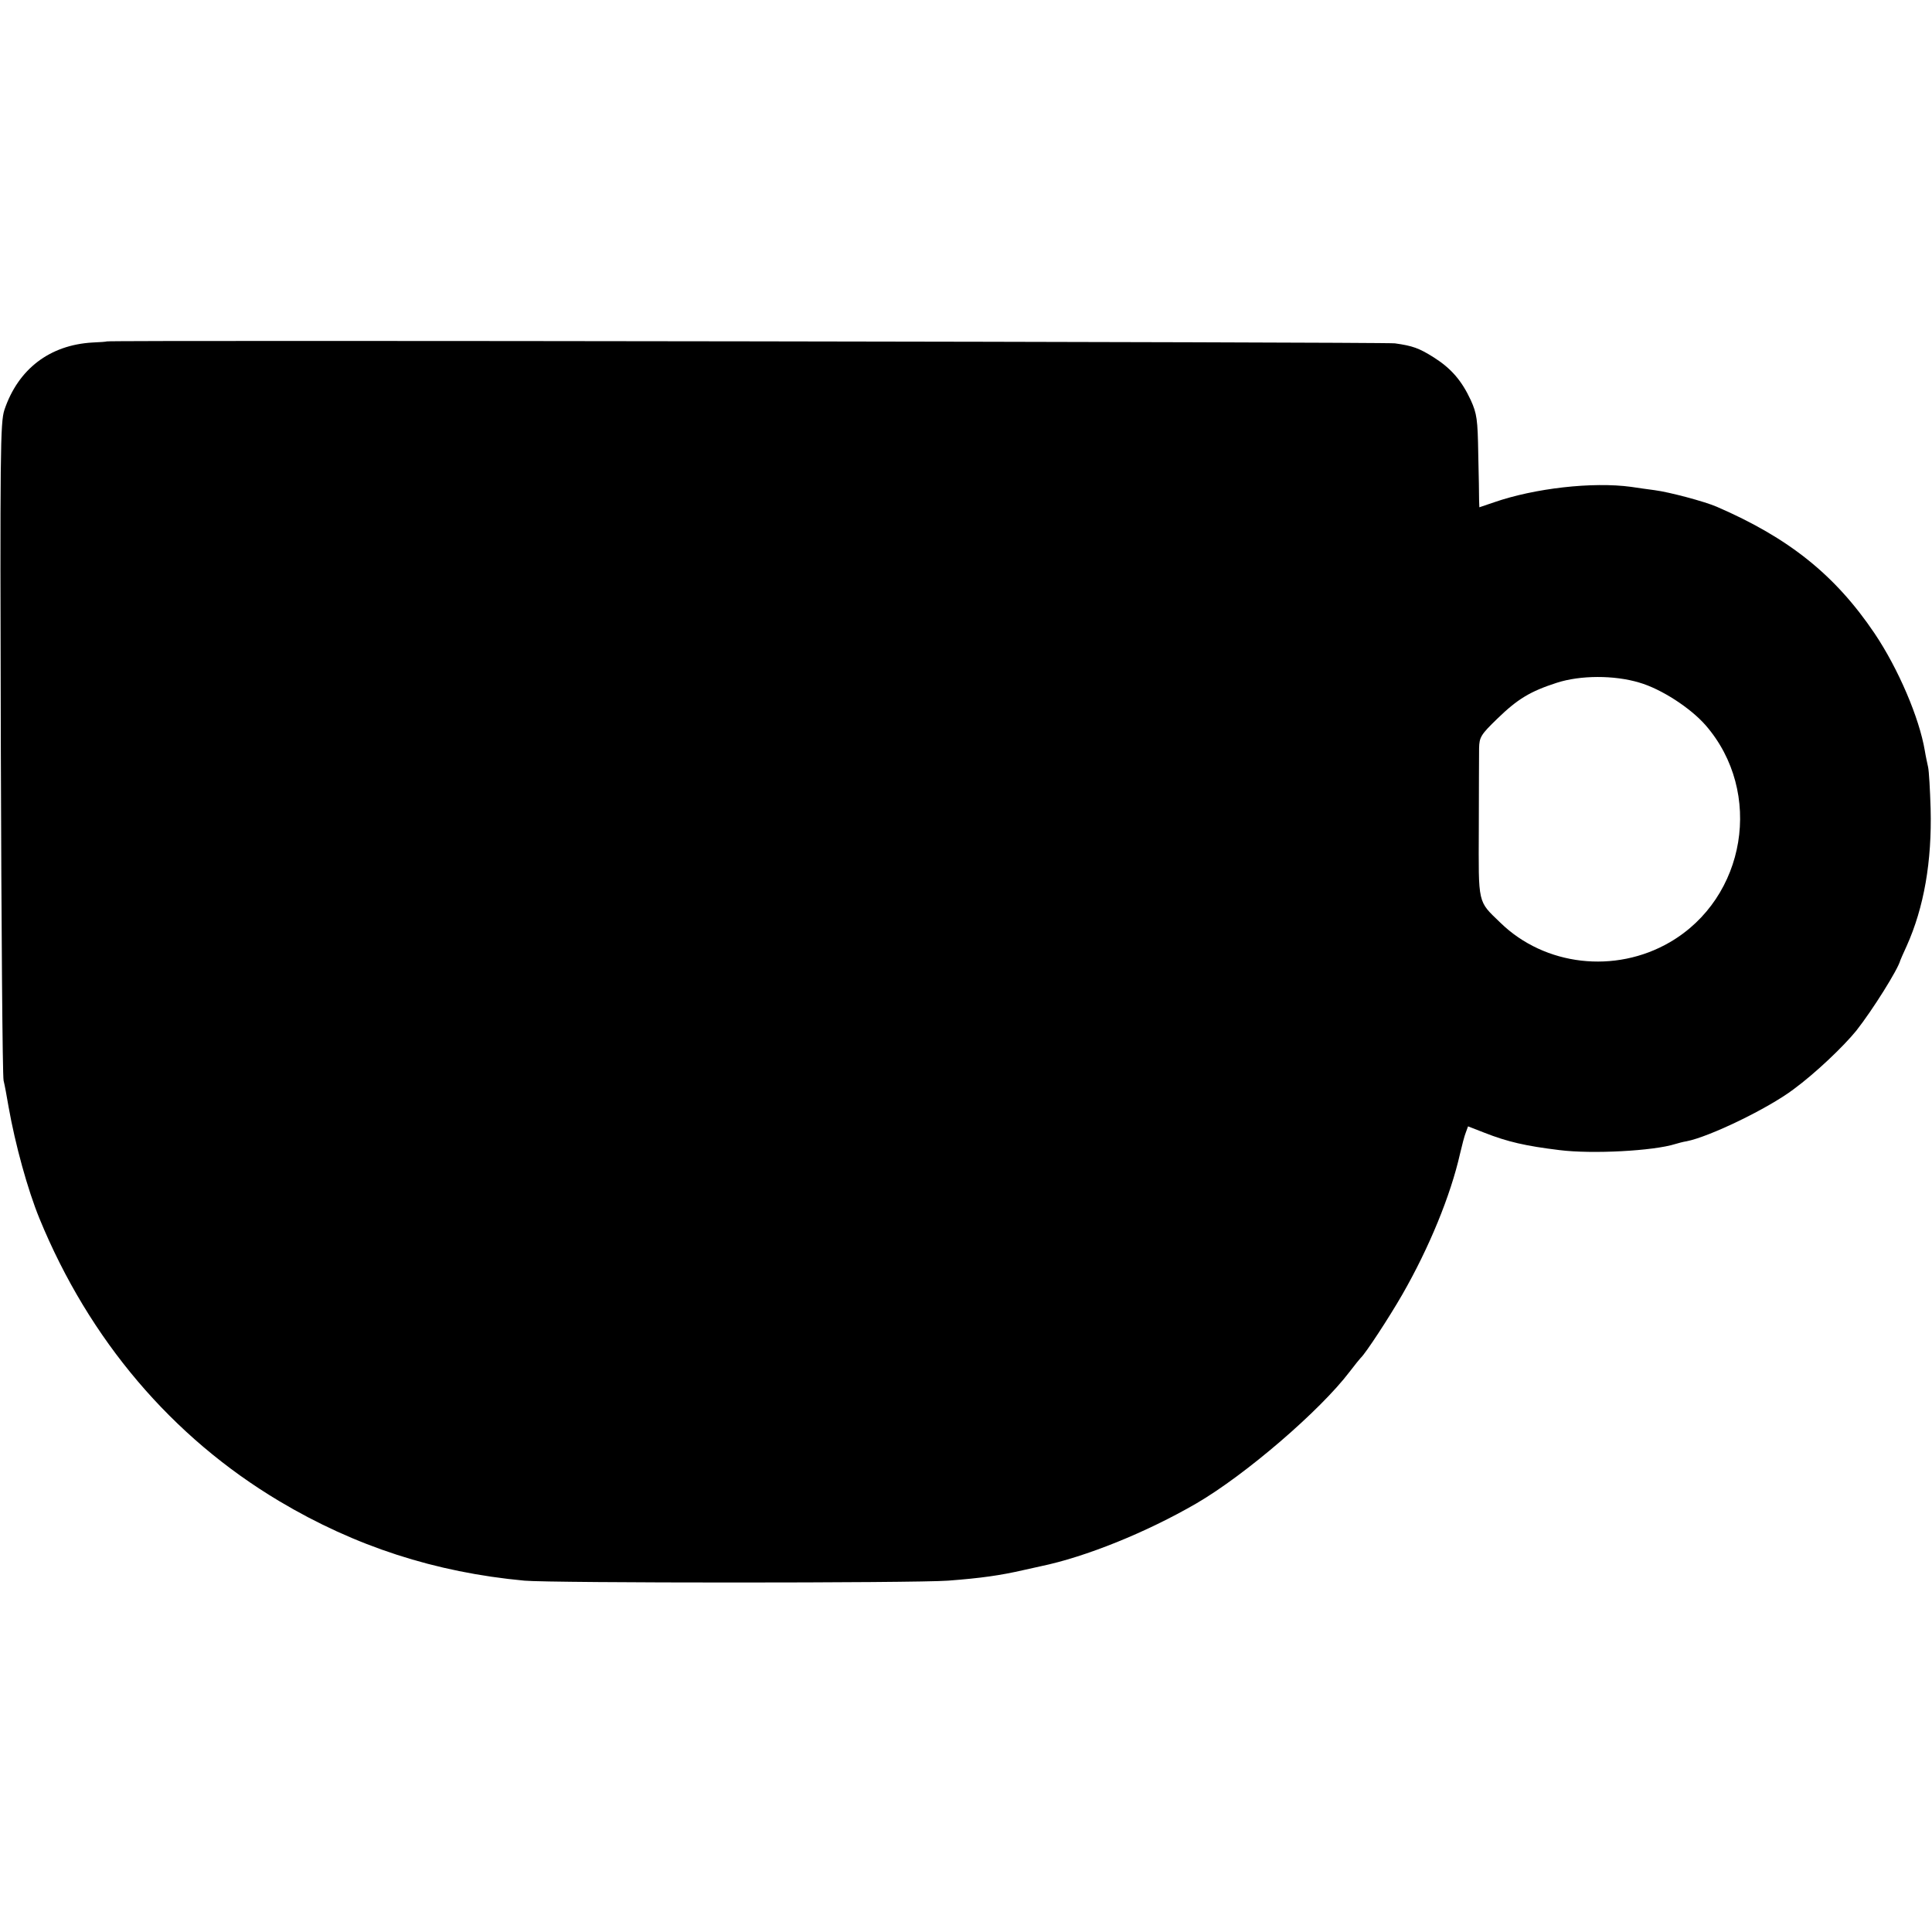
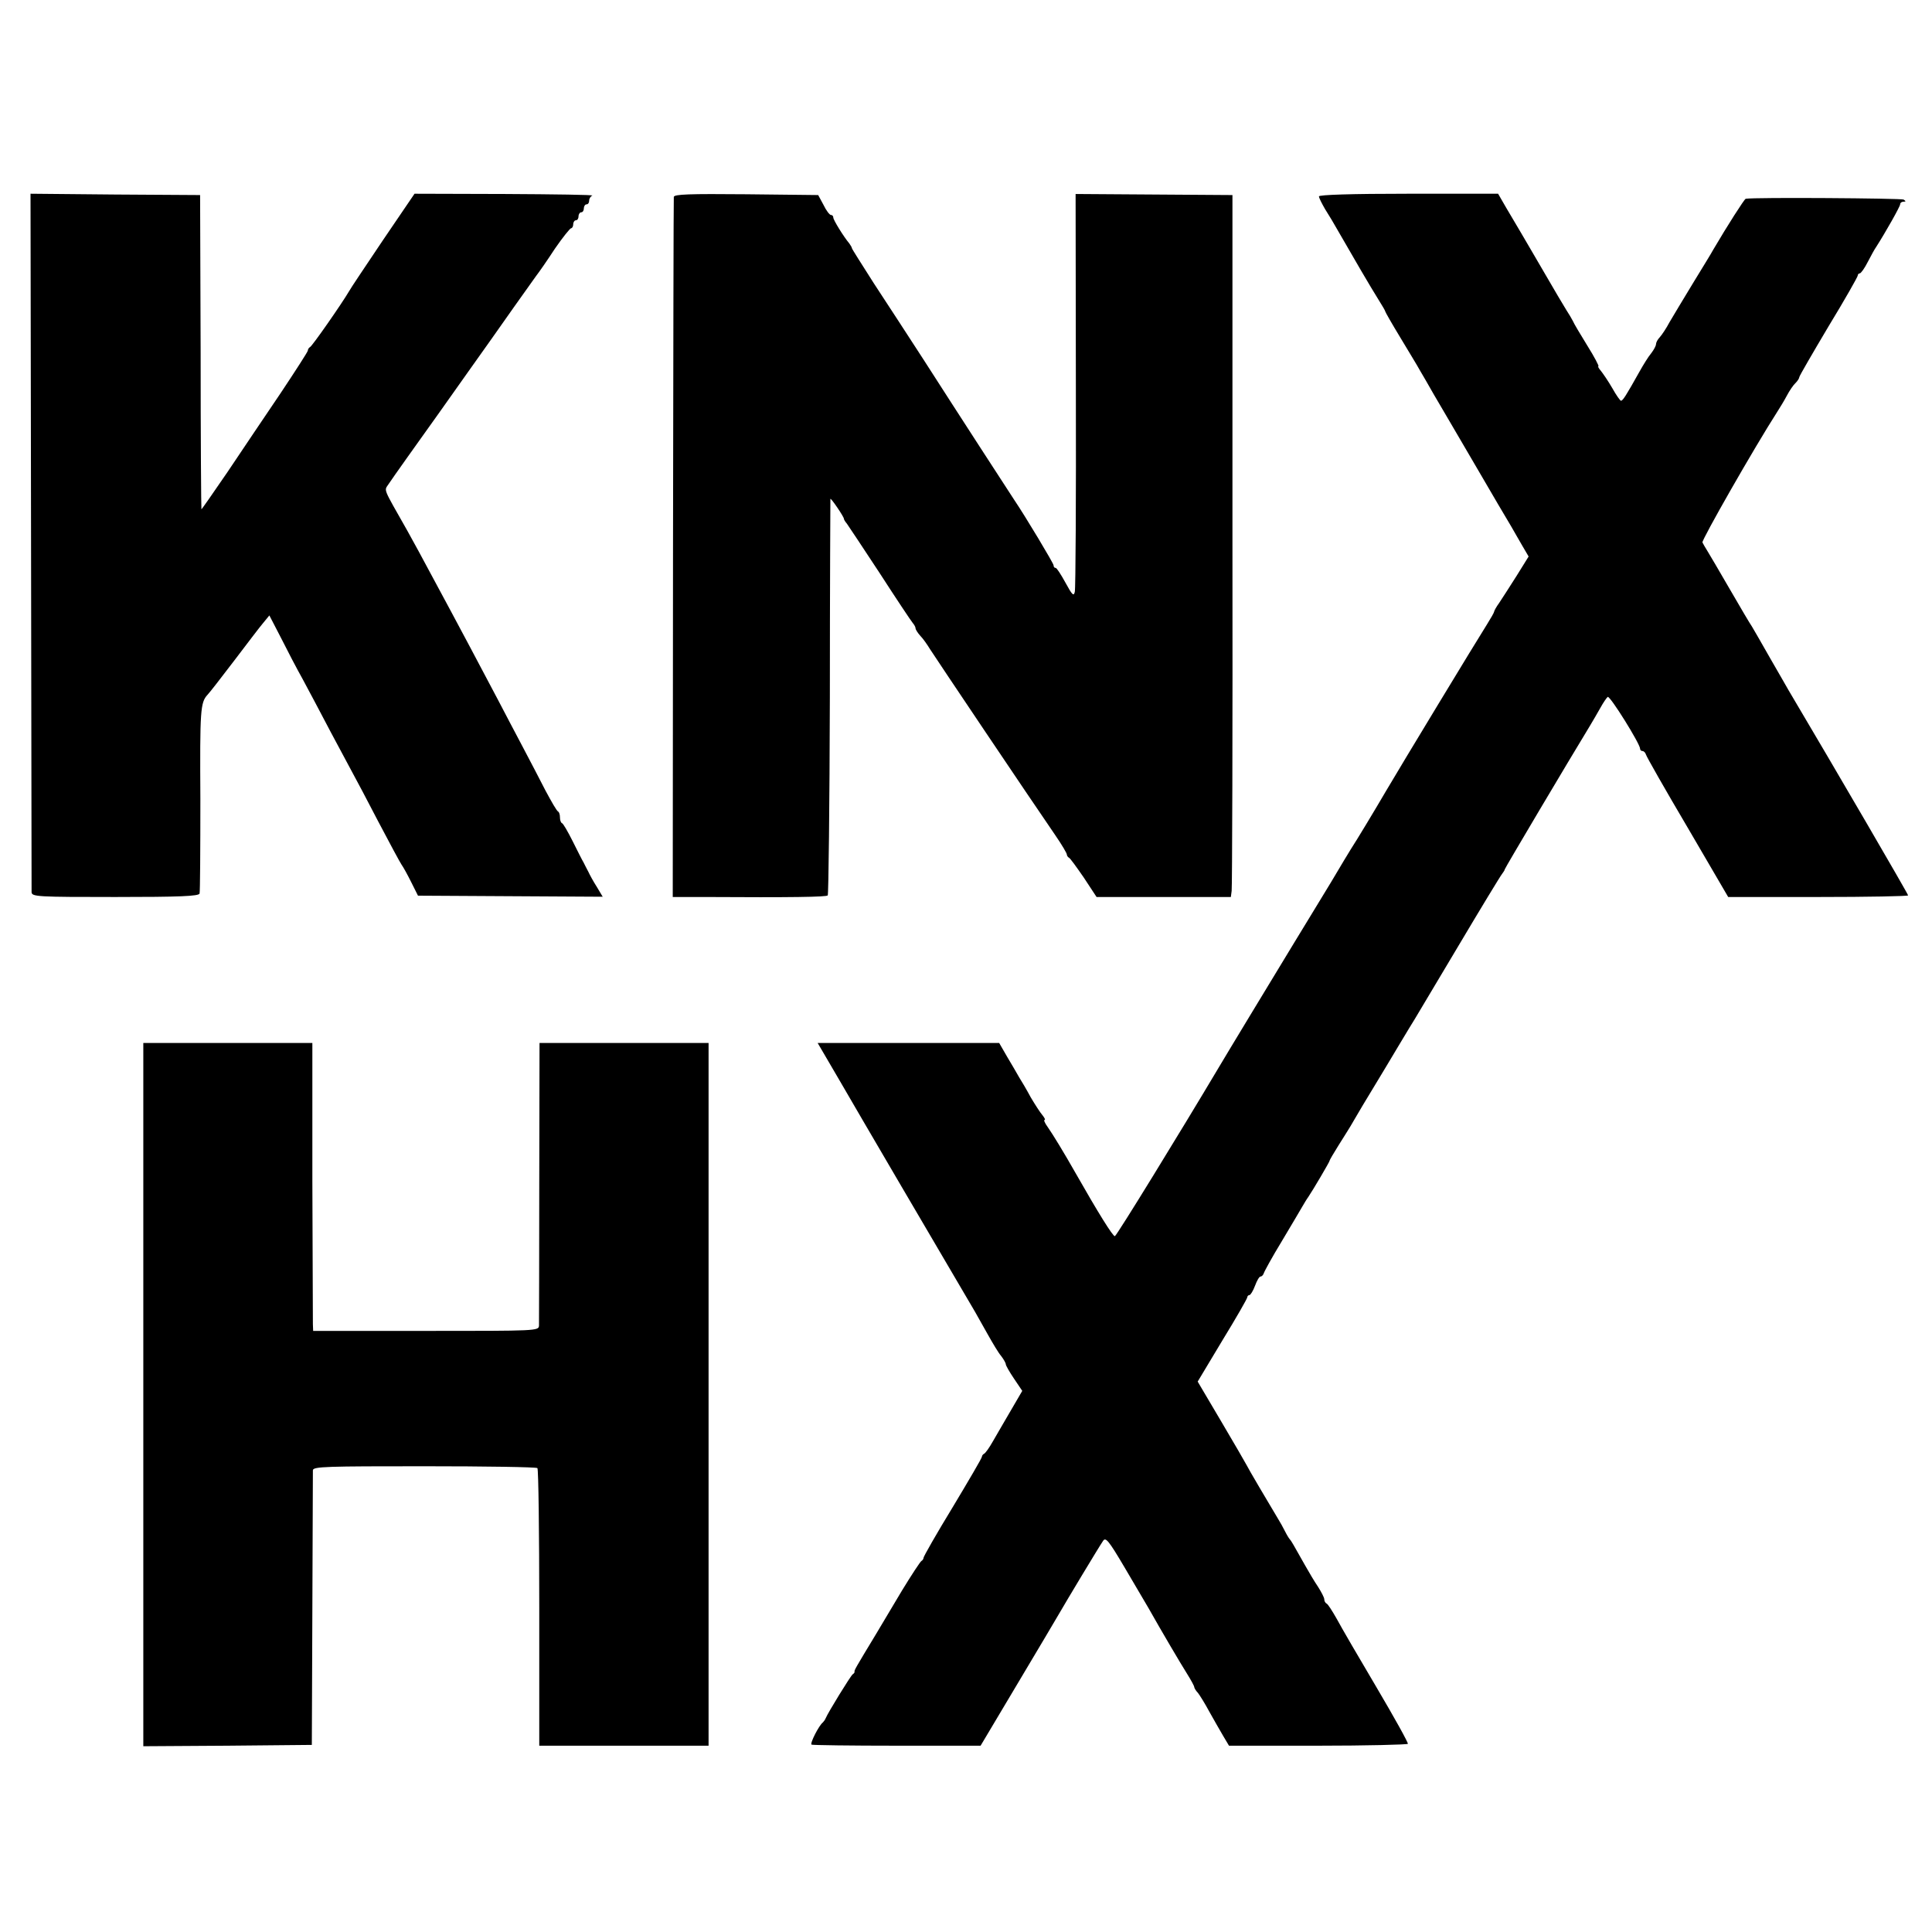
- <svg xmlns="http://www.w3.org/2000/svg" version="1.0" width="700pt" height="700pt" viewBox="0 0 700 700" preserveAspectRatio="xMidYMid meet">
-   <g transform="translate(0,700) scale(0.1,-0.1)" fill="#000000" stroke="none">
-     <path d="M387 5763 c-1 -1 -24 -3 -52 -4 -155 -9 -269 -96 -319 -244 -15 -46 -16 -145 -13 -1225 2 -646 6 -1188 10 -1205 4 -16 12 -59 18 -95 24 -136 69 -300 112 -405 180 -439 480 -792 869 -1024 275 -164 565 -258 888 -288 97 -9 1416 -9 1535 0 119 9 189 19 272 38 27 6 55 12 63 14 164 34 384 123 565 228 177 103 448 336 555 477 19 25 37 47 40 50 17 15 104 148 151 230 97 169 175 359 209 510 7 30 16 65 21 77 l8 22 59 -23 c84 -33 149 -48 272 -63 119 -15 341 -3 420 22 10 3 28 8 41 10 82 16 294 118 387 188 79 58 181 155 228 213 59 75 151 222 159 254 1 3 11 26 23 52 63 140 92 307 87 498 -2 69 -6 136 -9 150 -3 14 -9 41 -12 60 -20 119 -96 297 -182 425 -143 212 -311 346 -572 459 -44 19 -171 53 -225 60 -22 3 -60 8 -85 12 -140 19 -350 -5 -497 -56 l-53 -18 -1 26 c0 15 -1 90 -3 167 -2 126 -5 146 -27 195 -33 71 -71 115 -134 155 -54 34 -77 42 -141 51 -35 5 -4663 12 -4667 7z m5552 -1236 c80 -23 186 -92 241 -155 210 -242 147 -625 -130 -786 -198 -115 -453 -86 -614 71 -83 80 -79 64 -78 341 0 136 1 267 1 291 1 40 6 49 66 107 73 71 119 99 215 130 86 28 209 28 299 1z" />
+ <svg xmlns="http://www.w3.org/2000/svg" version="1.0" width="728pt" height="728pt" viewBox="0 0 728 728" preserveAspectRatio="xMidYMid meet">
+   <g transform="translate(0,728) scale(0.1,-0.1)" fill="#000000" stroke="none">
+     <path d="M117 5242 c1 -719 2 -1315 2 -1324 1 -17 23 -18 315 -18 242 0 315 3 318 13 2 6 3 167 3 357 -2 334 0 363 27 392 7 7 52 65 100 128 48 63 97 128 110 143 l23 28 43 -83 c23 -46 60 -117 83 -158 22 -41 70 -131 106 -200 37 -69 74 -138 83 -155 9 -16 52 -97 95 -180 43 -82 83 -156 88 -163 6 -8 22 -37 36 -65 l26 -52 348 -2 348 -2 -22 37 c-13 20 -27 46 -32 57 -6 11 -14 27 -18 35 -5 8 -23 44 -41 80 -18 36 -36 67 -40 68 -5 2 -8 12 -8 22 0 10 -3 20 -7 22 -5 2 -25 37 -47 78 -21 41 -60 116 -86 165 -26 50 -68 128 -92 175 -82 155 -145 274 -178 335 -18 33 -53 98 -78 145 -25 47 -64 119 -87 160 -95 168 -88 149 -70 177 13 20 117 166 190 268 42 60 186 262 195 275 23 33 153 217 170 240 11 14 43 60 71 103 29 42 57 77 61 77 4 0 8 7 8 15 0 8 5 15 10 15 6 0 10 7 10 15 0 8 5 15 10 15 6 0 10 7 10 15 0 8 5 15 10 15 6 0 10 6 10 14 0 8 6 17 12 19 7 3 -141 5 -329 6 l-341 1 -119 -175 c-65 -97 -123 -183 -128 -193 -27 -46 -139 -207 -147 -210 -4 -2 -8 -8 -8 -13 0 -4 -47 -77 -103 -161 -57 -84 -147 -218 -200 -297 -54 -79 -98 -142 -98 -140 -1 2 -3 270 -3 594 l-2 590 -319 2 -320 3 2 -1308z" />
+     <path d="M2539 6538 c-1 -7 -2 -604 -3 -1325 l-1 -1313 120 0 c327 -2 459 0 464 6 3 3 7 339 8 747 0 408 2 744 2 747 1 6 51 -67 51 -75 0 -3 5 -11 11 -18 5 -7 61 -91 124 -187 62 -96 118 -180 124 -187 6 -7 11 -16 11 -21 0 -4 8 -17 18 -28 10 -10 26 -33 37 -51 19 -30 375 -560 472 -701 24 -35 43 -67 43 -72 0 -4 4 -10 8 -12 4 -1 29 -36 56 -75 l48 -73 253 0 253 0 3 23 c2 12 4 607 3 1322 l0 1300 -295 2 -296 2 1 -739 c1 -406 -1 -748 -4 -760 -4 -18 -10 -12 -35 34 -17 31 -33 56 -37 56 -5 0 -8 4 -8 10 0 7 -106 184 -148 246 -23 35 -208 320 -342 529 -57 88 -141 217 -187 287 -45 71 -83 130 -83 133 0 3 -5 11 -10 18 -21 25 -60 88 -60 97 0 6 -4 10 -9 10 -5 0 -18 17 -28 38 l-20 37 -271 3 c-215 2 -272 0 -273 -10z" />
+     <path d="M4970 6540 c0 -6 11 -27 23 -48 13 -20 35 -57 49 -82 51 -89 125 -216 151 -257 15 -24 27 -44 27 -47 0 -2 25 -46 56 -97 31 -52 65 -107 74 -124 10 -16 33 -57 52 -90 19 -33 89 -151 154 -263 65 -112 127 -217 138 -235 10 -18 29 -50 42 -73 l24 -41 -46 -74 c-26 -41 -55 -86 -65 -101 -11 -15 -19 -30 -19 -33 0 -3 -12 -24 -27 -48 -37 -58 -326 -535 -380 -627 -42 -72 -112 -188 -133 -220 -5 -8 -39 -64 -75 -125 -37 -60 -98 -162 -137 -225 -79 -130 -265 -437 -289 -478 -138 -232 -381 -628 -388 -630 -7 -2 -63 88 -150 241 -39 69 -84 143 -103 170 -11 15 -16 27 -12 27 4 0 0 8 -8 18 -8 9 -28 40 -44 67 -15 28 -35 62 -44 76 -8 14 -28 49 -45 77 l-30 52 -342 0 -342 0 83 -142 c64 -111 384 -657 510 -871 10 -18 32 -57 49 -87 17 -30 38 -66 49 -79 10 -13 18 -27 18 -32 0 -4 14 -29 31 -54 l31 -46 -42 -72 c-23 -40 -54 -92 -68 -117 -14 -25 -29 -46 -34 -48 -4 -2 -8 -7 -8 -11 0 -5 -50 -90 -110 -190 -61 -100 -110 -186 -110 -191 0 -4 -4 -10 -8 -12 -4 -2 -37 -52 -73 -111 -35 -59 -80 -134 -99 -166 -75 -124 -82 -136 -80 -140 1 -2 -2 -7 -7 -10 -8 -6 -93 -144 -102 -166 -2 -5 -7 -12 -10 -15 -15 -11 -50 -80 -43 -84 4 -2 149 -4 322 -4 l315 0 140 235 c77 129 147 247 155 261 24 42 152 255 166 275 10 16 20 5 82 -100 38 -65 79 -134 90 -153 49 -87 121 -209 145 -247 15 -24 27 -46 27 -50 0 -3 6 -14 14 -22 7 -9 27 -41 43 -71 17 -30 40 -71 52 -91 l22 -37 335 0 c184 0 336 4 339 7 2 4 -51 99 -117 211 -67 113 -135 230 -151 260 -17 30 -34 57 -39 58 -4 2 -8 9 -8 16 0 6 -11 27 -23 46 -13 19 -35 56 -49 81 -45 80 -53 94 -58 99 -3 3 -11 16 -18 30 -7 14 -18 34 -25 45 -39 65 -114 192 -120 205 -4 8 -47 82 -96 165 l-88 149 93 155 c52 85 94 158 94 163 0 4 4 8 8 8 4 0 14 16 21 35 7 19 16 35 21 35 5 0 10 6 12 12 2 7 32 62 68 121 36 60 70 118 77 130 7 12 17 29 23 37 17 25 80 132 80 136 0 3 15 28 33 57 18 28 38 61 45 72 6 11 28 47 47 80 20 33 46 76 58 96 12 20 46 76 75 125 29 49 58 96 63 104 5 8 79 132 164 275 85 143 159 265 165 272 5 7 10 14 10 17 0 4 240 408 321 541 10 17 28 47 39 67 11 20 24 39 28 42 9 5 122 -177 122 -195 0 -5 4 -9 9 -9 5 0 11 -6 13 -13 2 -8 72 -131 157 -275 l153 -262 339 0 c187 0 339 3 339 6 0 5 -269 467 -451 774 -4 8 -36 62 -69 120 -33 58 -64 112 -69 120 -6 8 -43 71 -83 140 -40 69 -78 134 -85 145 -7 11 -15 25 -18 31 -4 8 195 357 283 494 9 14 25 40 35 59 10 19 25 41 33 48 8 8 14 18 14 22 0 4 50 90 110 191 61 100 110 187 110 191 0 5 4 9 8 9 4 0 18 19 30 43 12 23 26 49 32 57 34 53 90 152 90 160 0 6 6 10 13 10 9 0 9 2 0 8 -9 5 -562 9 -595 3 -5 -1 -69 -101 -123 -193 -5 -10 -39 -65 -75 -124 -36 -59 -76 -126 -89 -148 -12 -23 -29 -48 -37 -57 -8 -8 -14 -20 -14 -26 0 -6 -8 -21 -18 -34 -11 -13 -30 -44 -44 -69 -51 -91 -63 -110 -70 -110 -3 0 -18 21 -33 48 -15 26 -35 55 -43 65 -8 9 -12 17 -9 17 3 0 -15 35 -42 78 -26 42 -51 84 -54 92 -4 8 -15 27 -25 42 -9 14 -46 77 -82 139 -36 61 -76 131 -90 154 -14 23 -38 65 -55 93 l-30 52 -337 0 c-217 0 -338 -4 -338 -10z" />
+     <path d="M540 2025 l0 -1325 318 2 317 3 2 510 c1 281 2 517 2 525 1 14 52 15 420 15 231 0 423 -3 426 -7 4 -4 7 -241 7 -527 l0 -519 319 0 319 0 0 1324 0 1324 -319 0 -318 0 -1 -522 c0 -288 -1 -532 -1 -543 -1 -20 -8 -20 -426 -20 l-425 0 -1 25 c0 14 -1 258 -2 543 l0 517 -319 0 -318 0 0 -1325z" />
  </g>
</svg>
